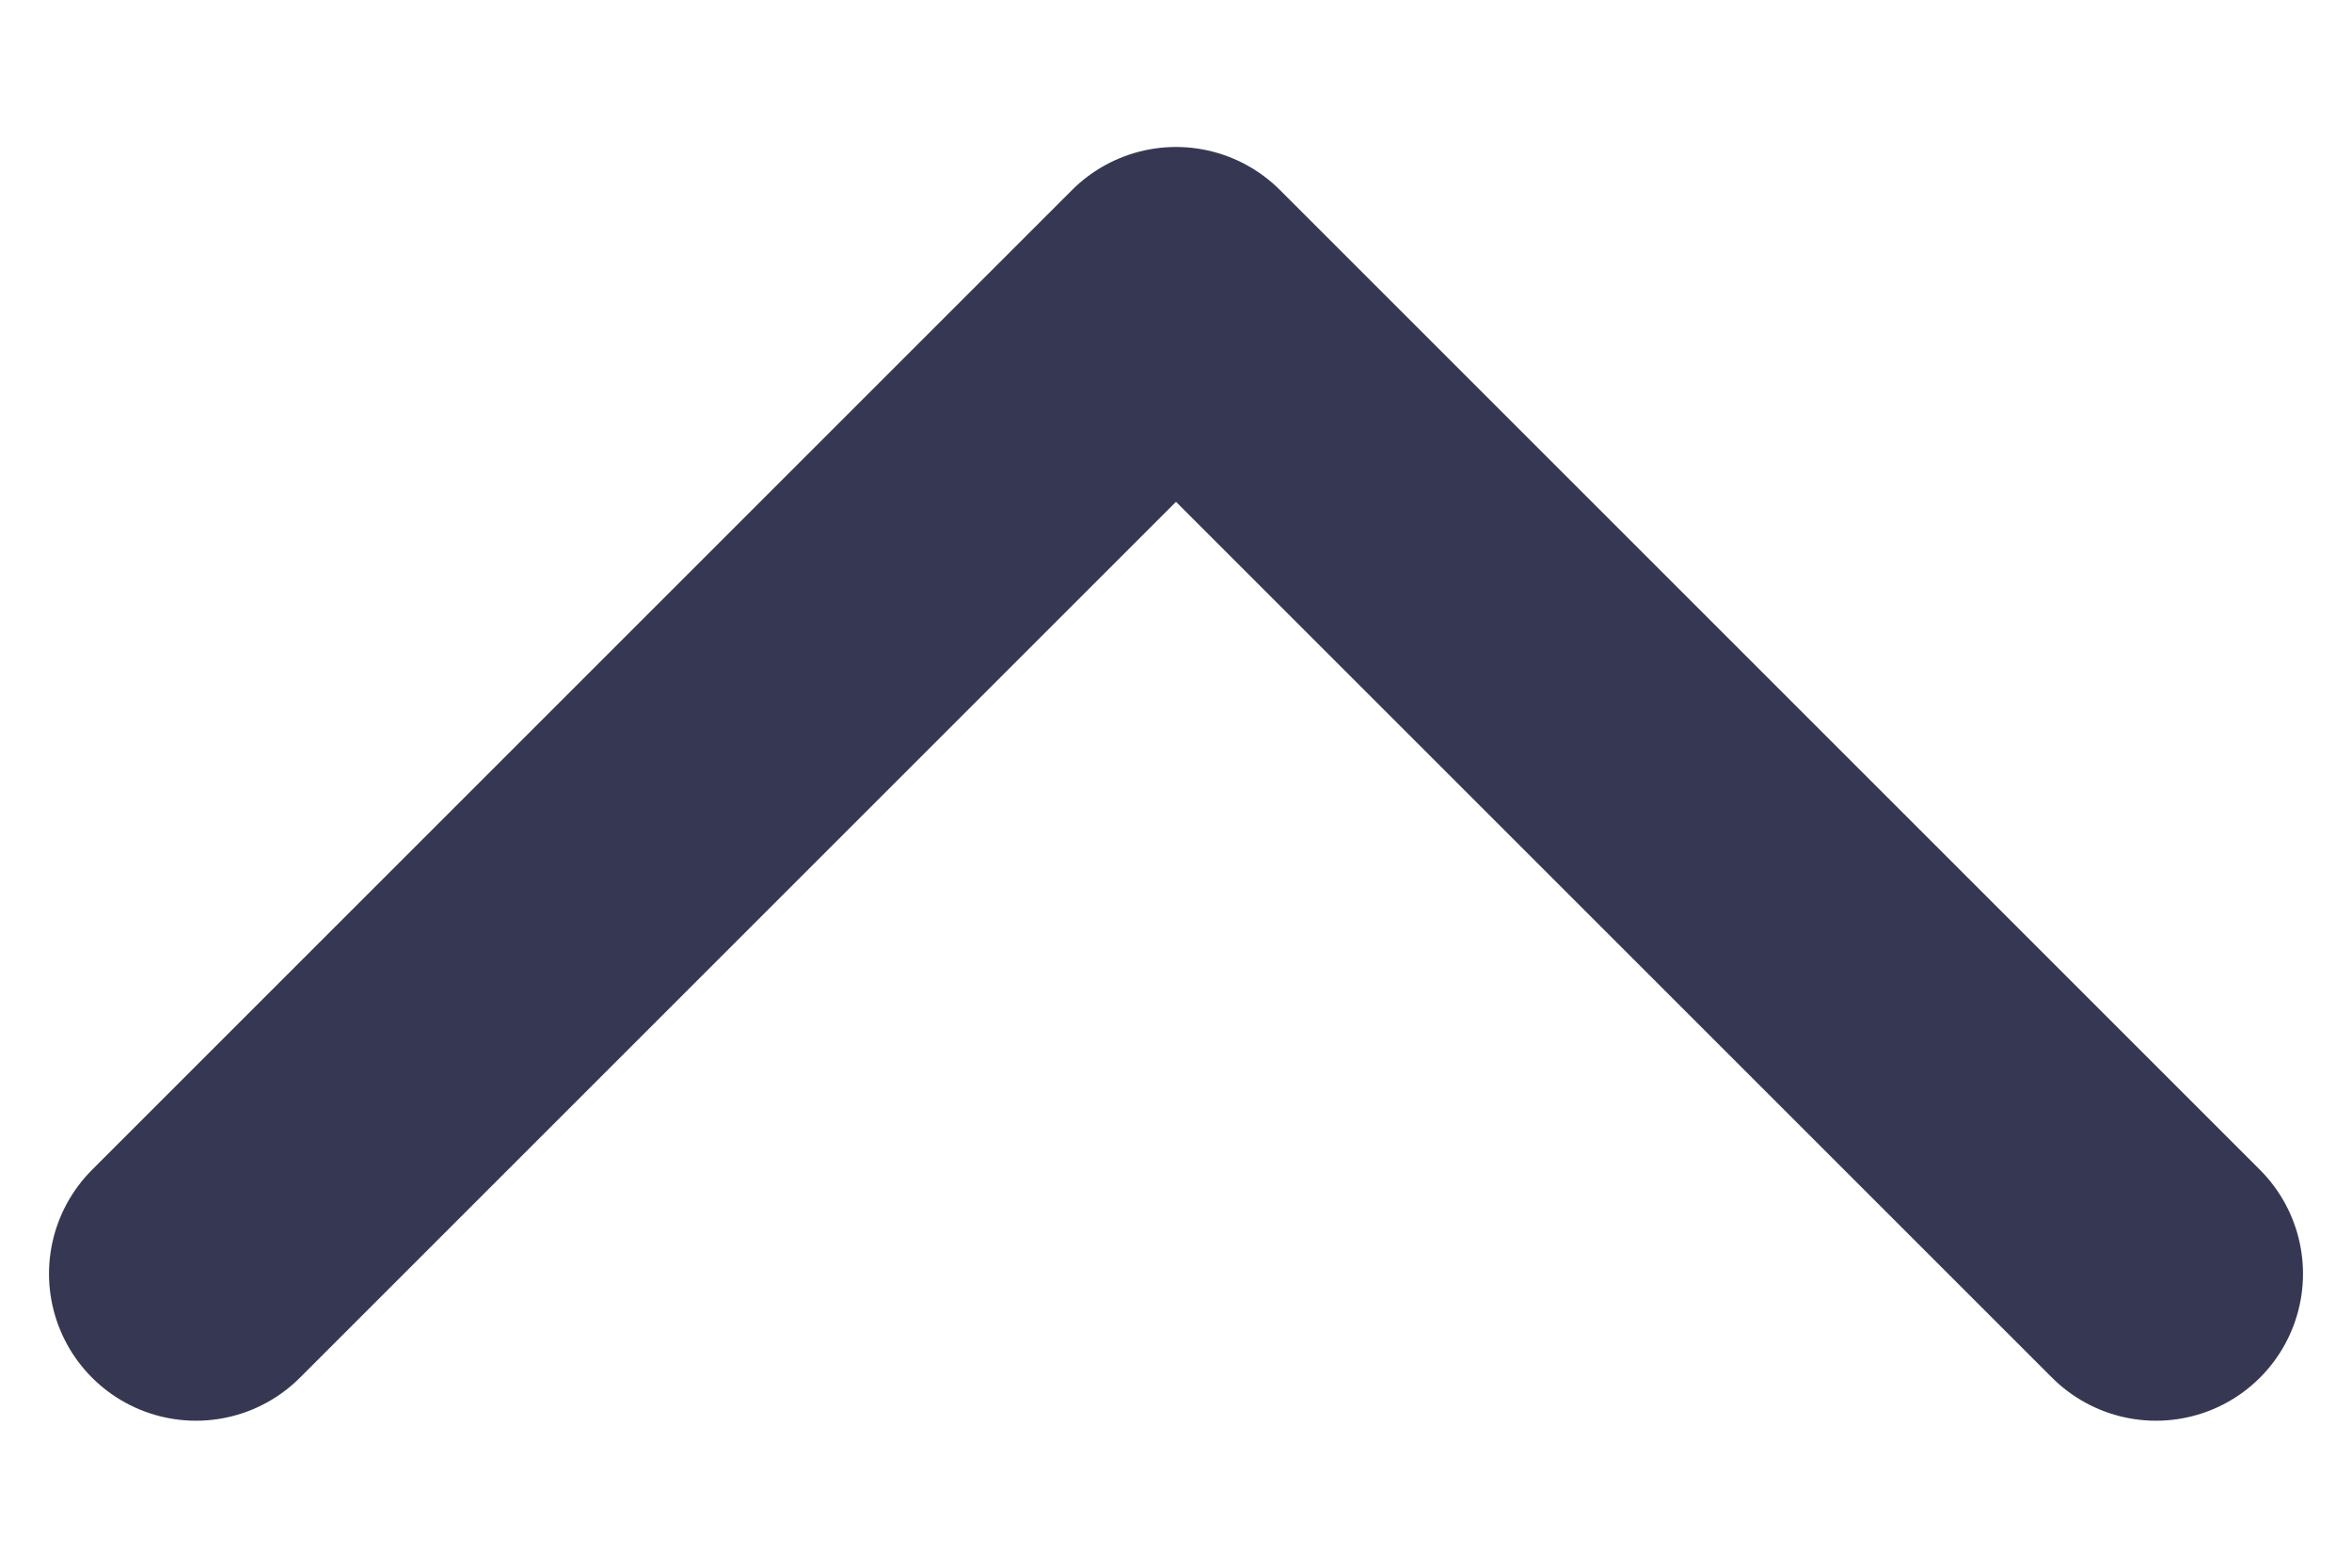
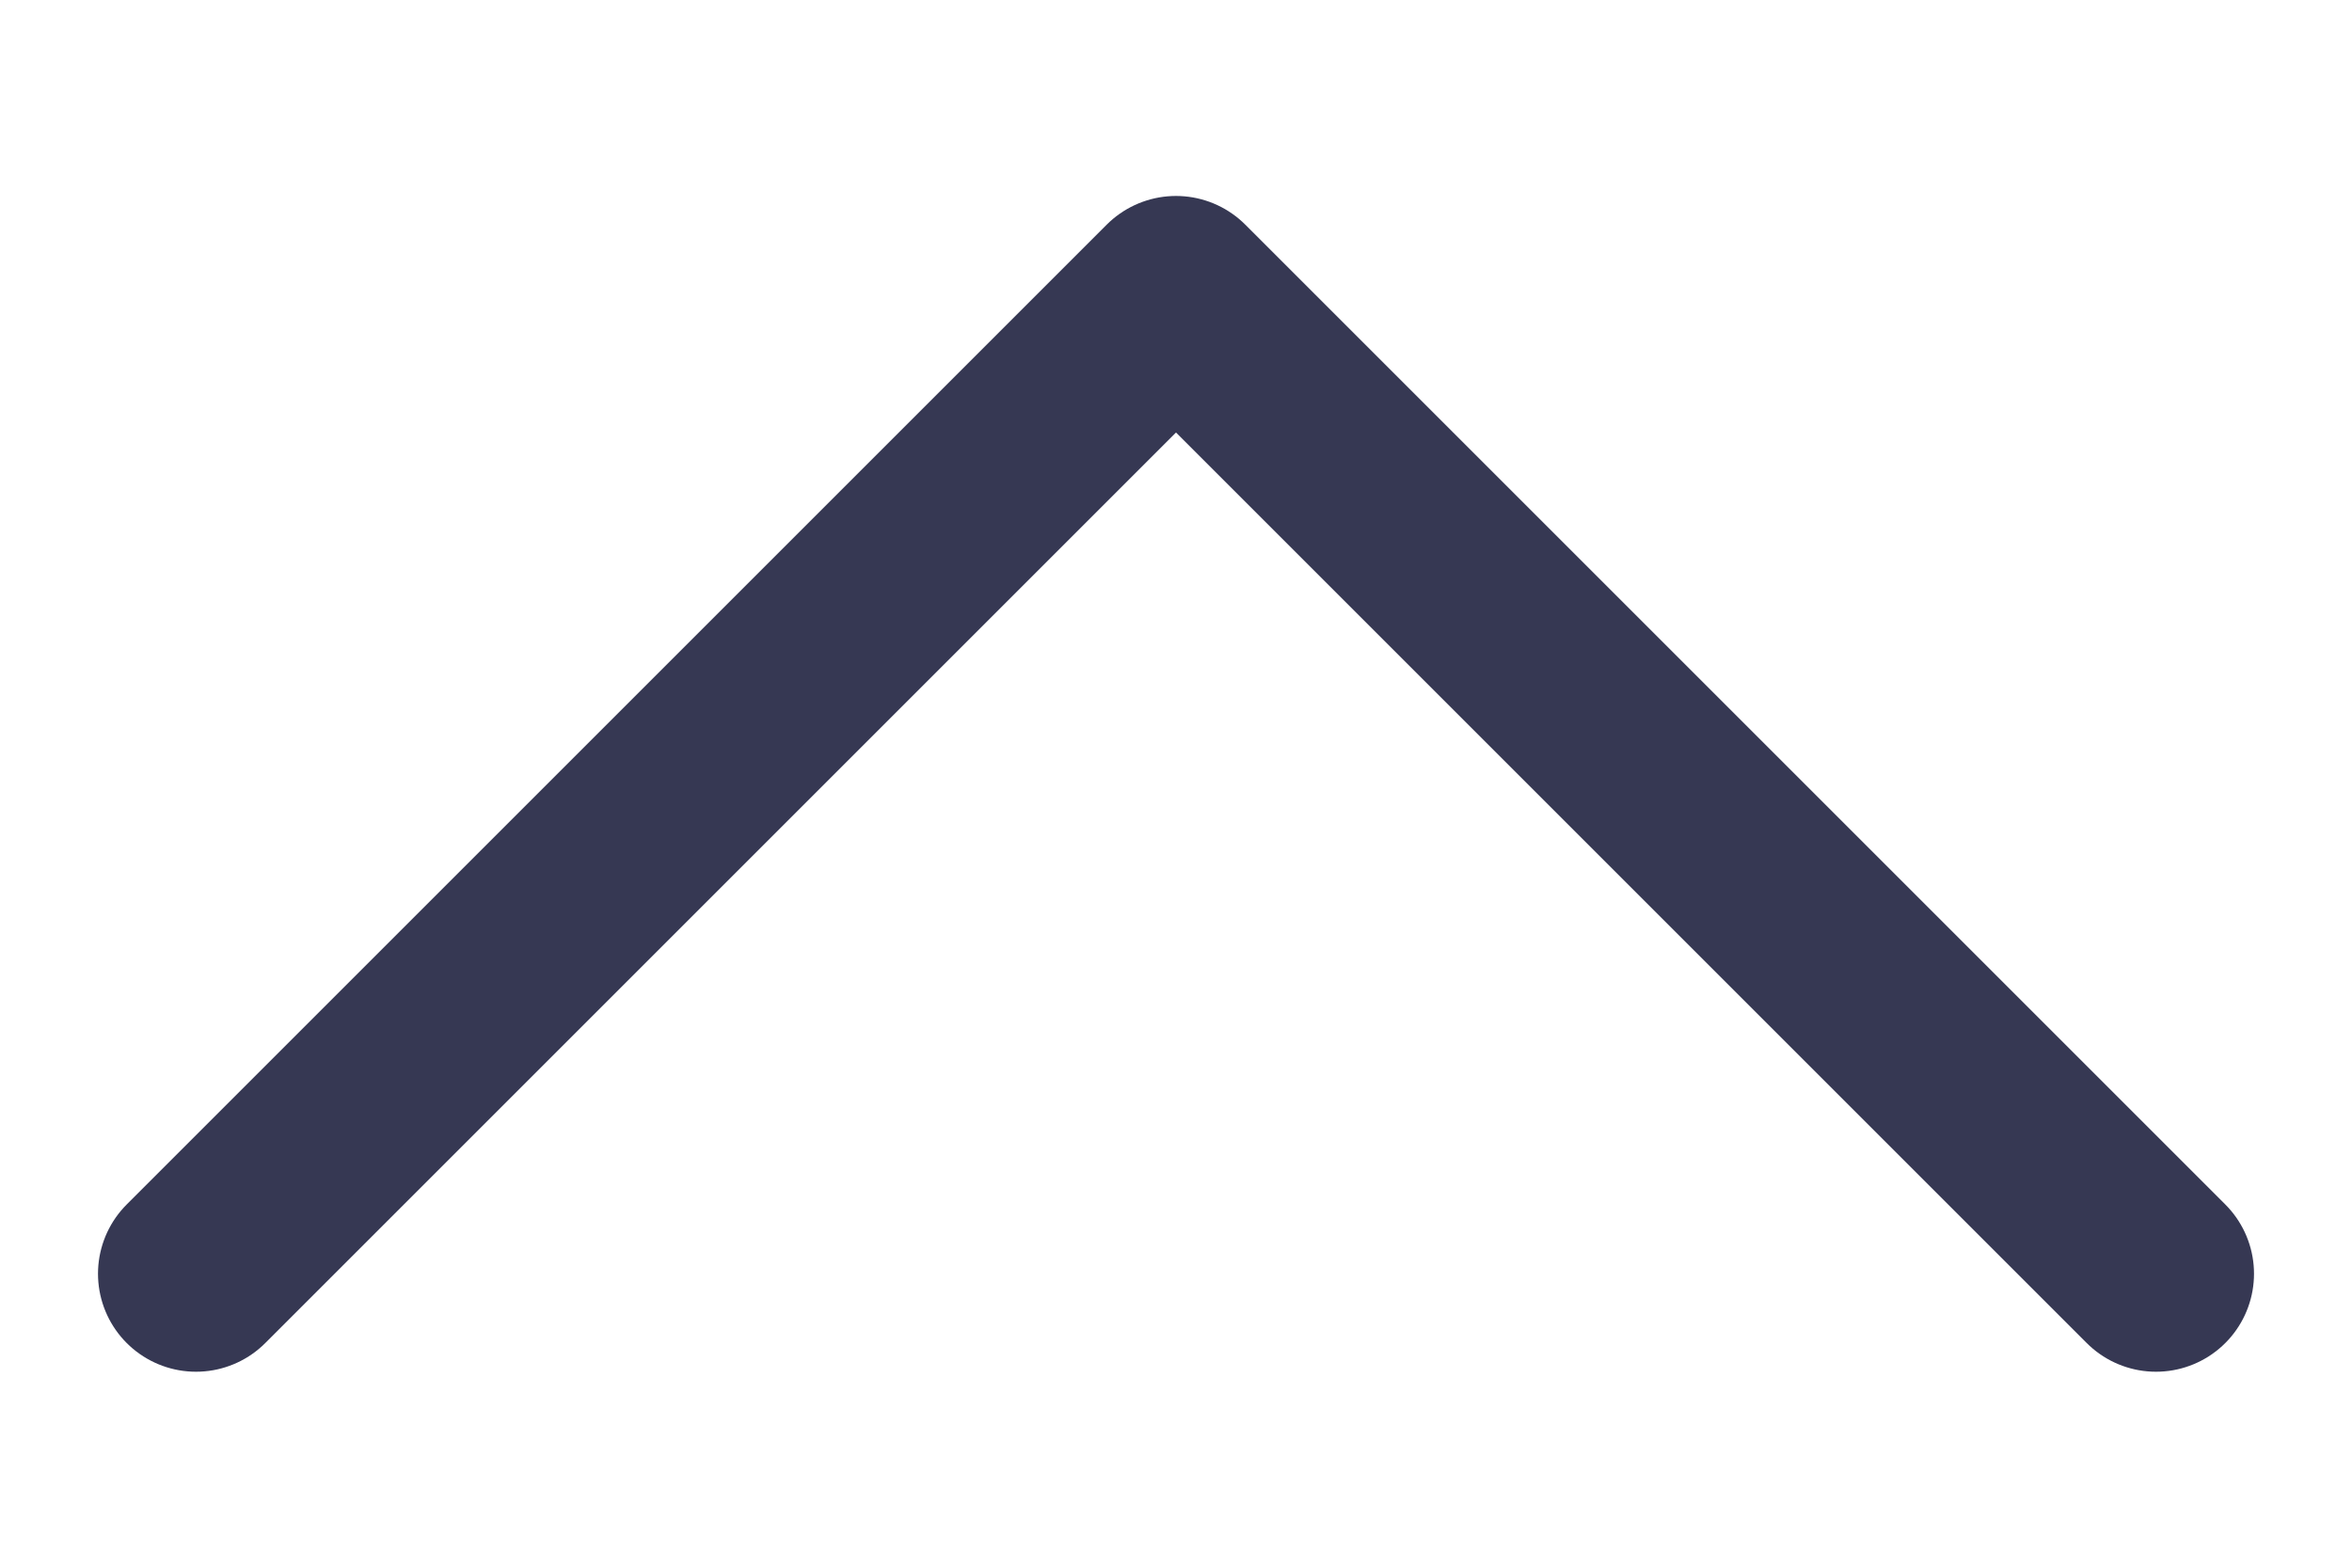
<svg xmlns="http://www.w3.org/2000/svg" width="12" height="8" viewBox="0 0 12 8" fill="none">
-   <path d="M1 6.5L6 1.5L11 6.5" stroke="#363853" stroke-width="1.5" stroke-linecap="round" stroke-linejoin="round" />
+   <path d="M1 6.5L6 1.5L11 6.5" stroke="#363853" strokeWidth="1.5" stroke-linecap="round" stroke-linejoin="round" />
</svg>
